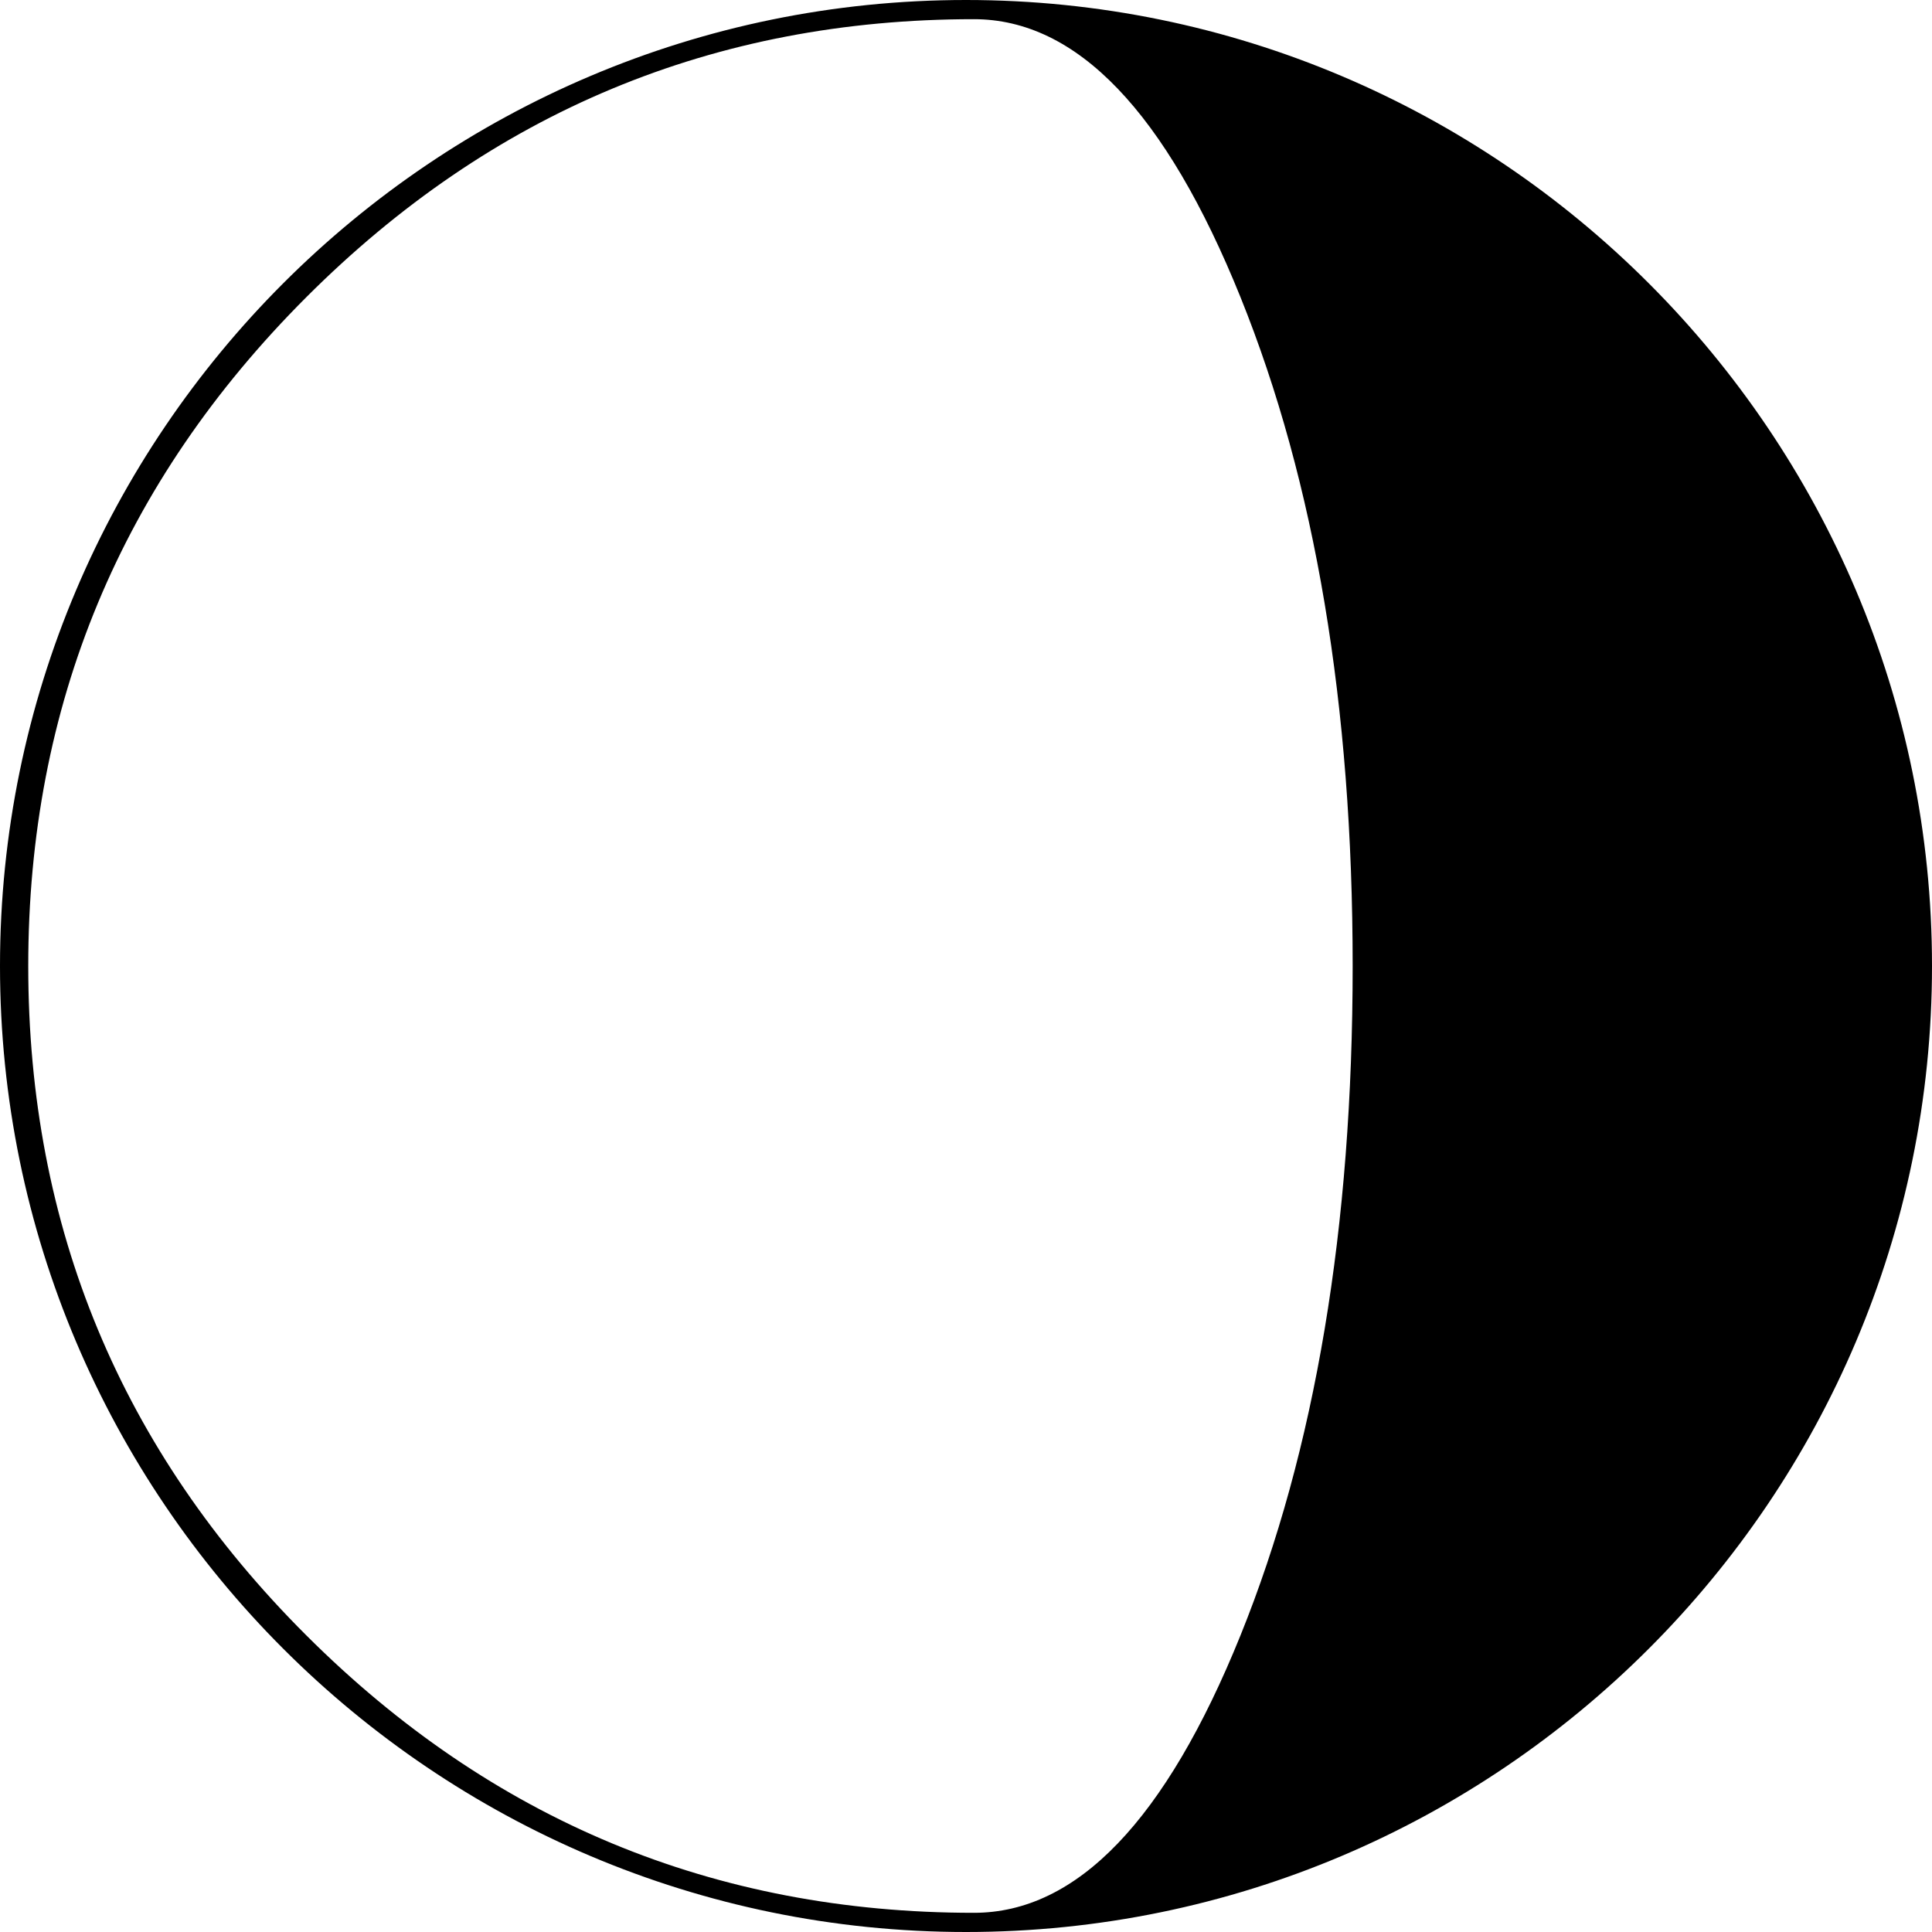
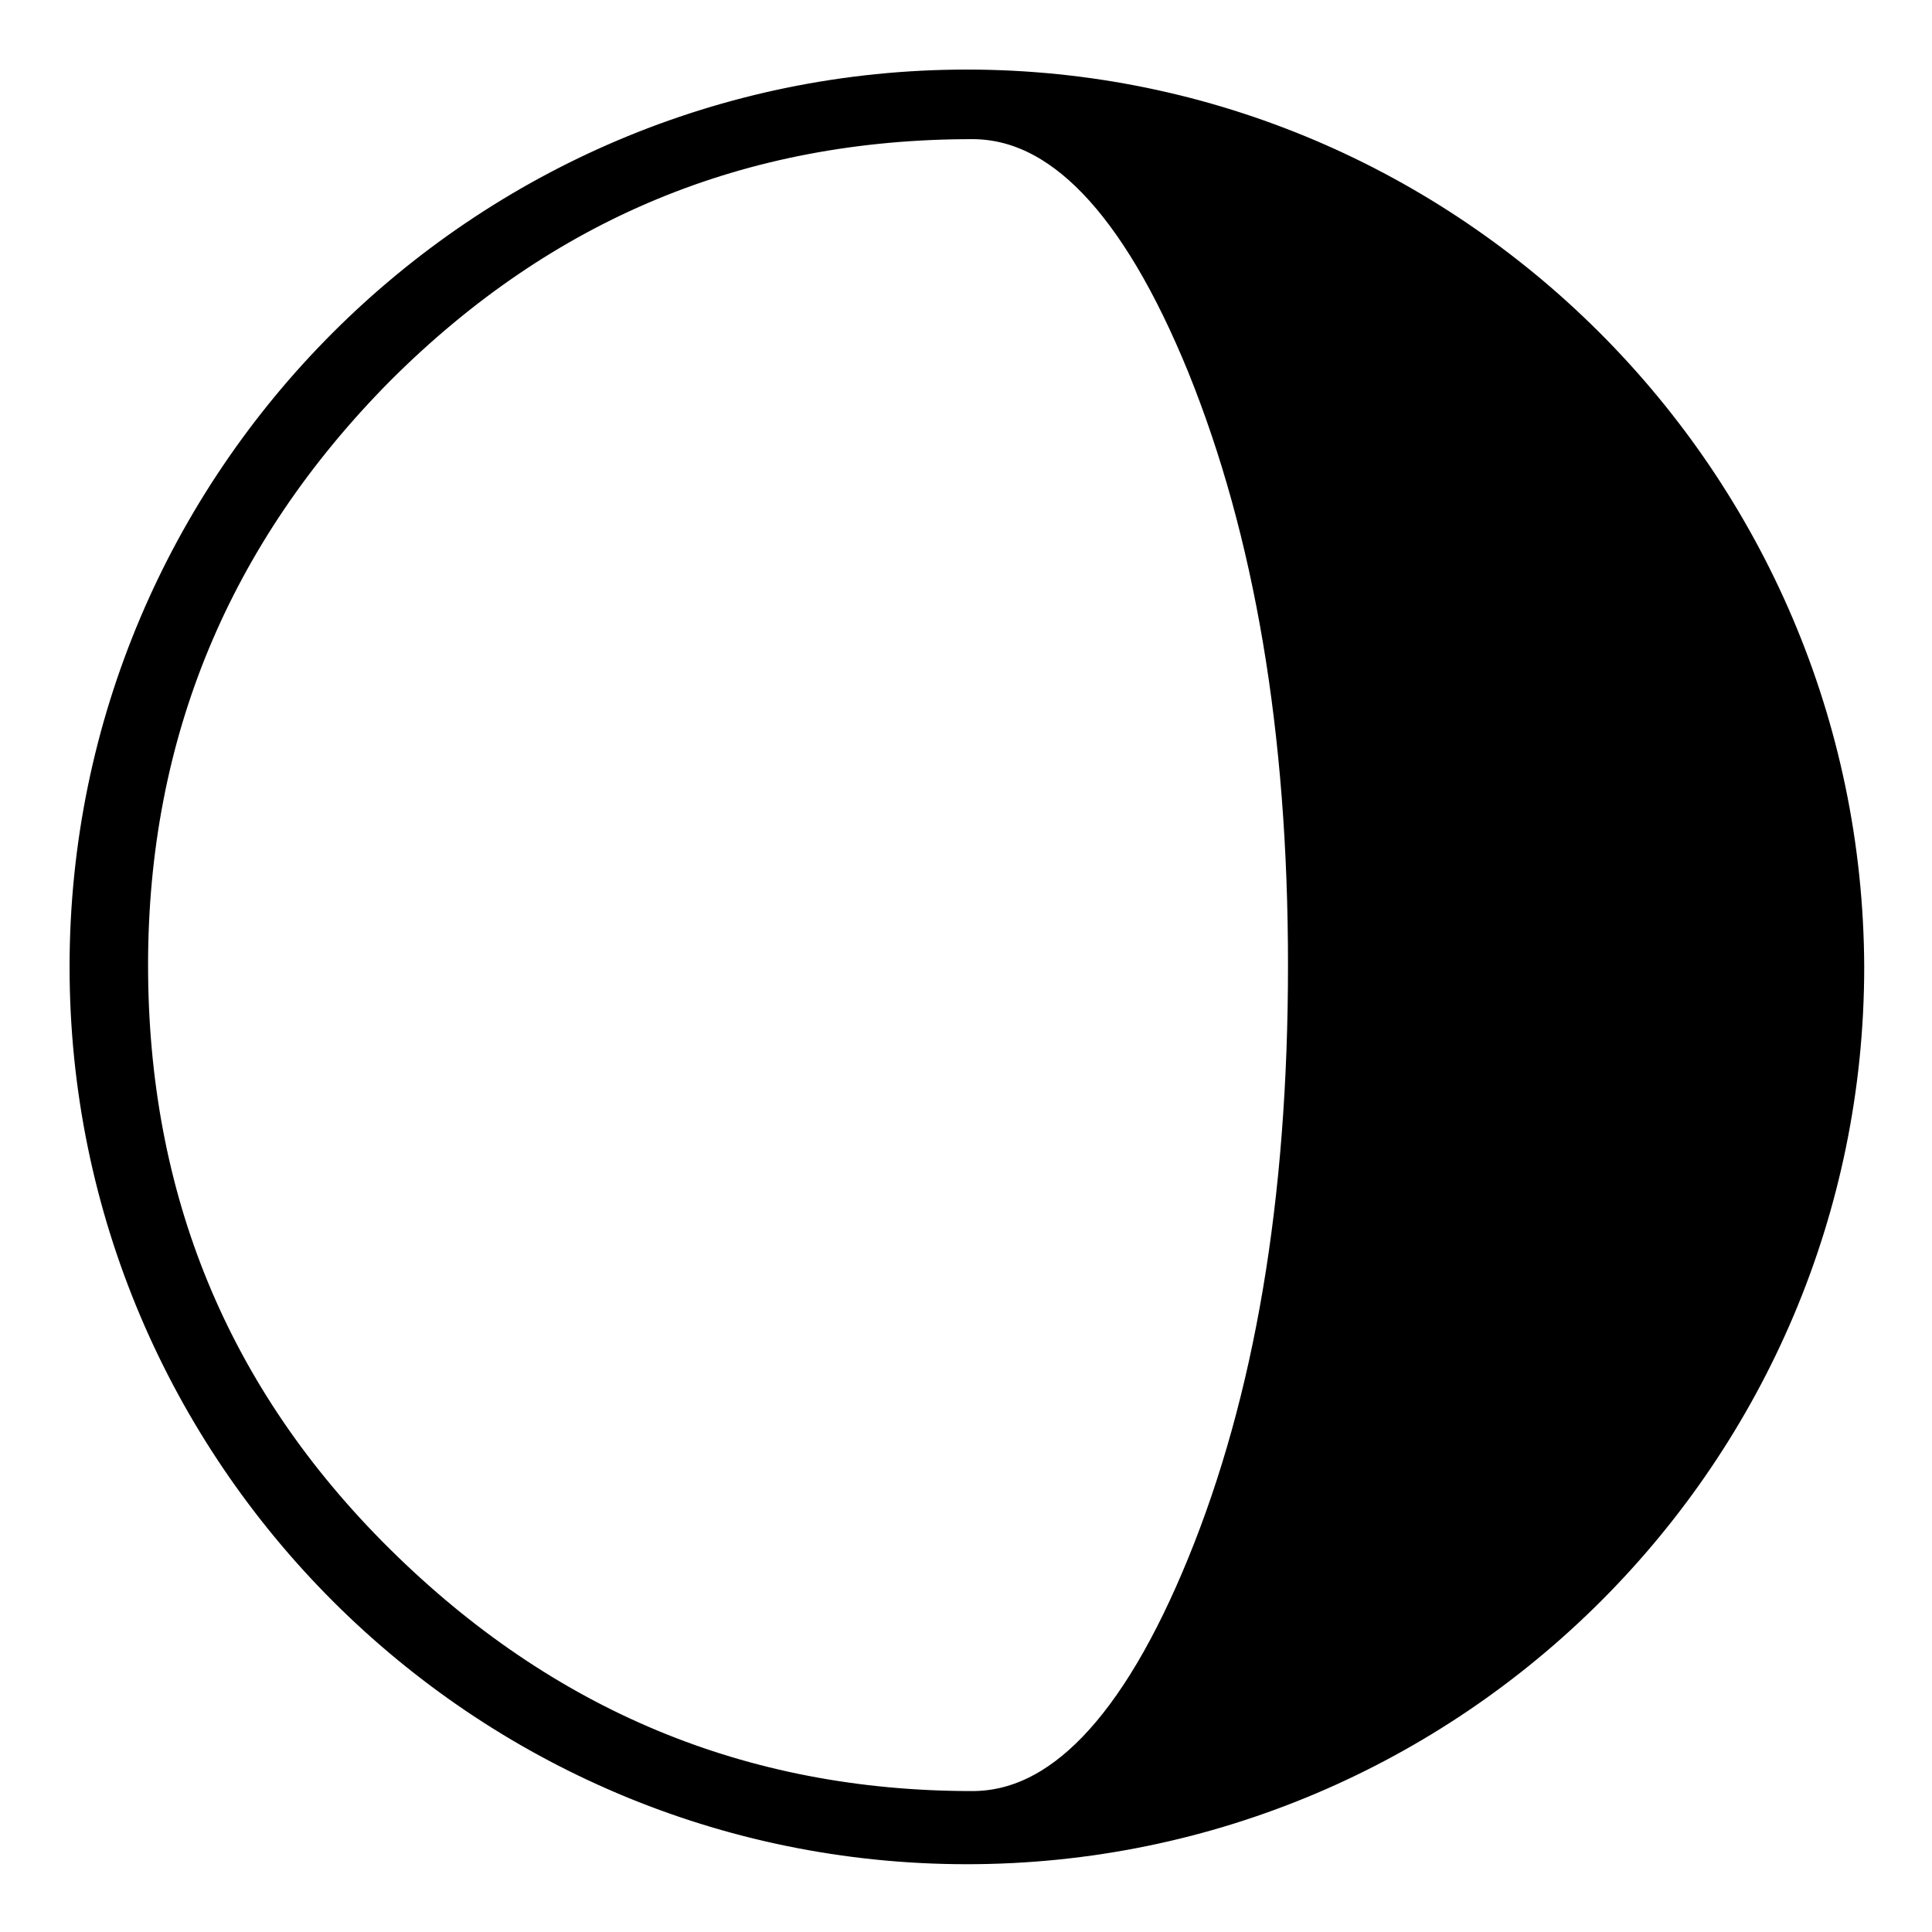
- <svg xmlns="http://www.w3.org/2000/svg" version="1.1" id="Capa_1" x="0px" y="0px" width="108.336px" height="108.336px" viewBox="0 0 108.336 108.336" style="enable-background:new 0 0 108.336 108.336;" xml:space="preserve">
+ <svg xmlns="http://www.w3.org/2000/svg" version="1.1" id="Capa_1" x="0px" y="0px" viewBox="0 0 108.3 108.3" style="enable-background:new 0 0 108.3 108.3;" xml:space="preserve">
+   <style type="text/css">
+ 	.st0{stroke:#000000;stroke-width:3;stroke-miterlimit:10;}
+ </style>
  <g>
-     <path d="M54.168,0C24.3,0,0,24.3,0,54.168c0,29.869,24.3,54.168,54.168,54.168s54.168-24.299,54.168-54.168   C108.336,24.3,84.036,0,54.168,0z M69.561,91.701c-4.194,10.372-9.178,15.559-14.947,15.559c-14.568,0-27.046-5.187-37.438-15.559   C6.781,81.327,1.584,68.816,1.584,54.168c0-14.608,5.197-27.107,15.591-37.502c10.393-10.391,22.87-15.59,37.438-15.59   c5.77,0,10.752,5.199,14.948,15.59c4.193,10.395,6.289,22.894,6.289,37.502C75.85,68.816,73.754,81.327,69.561,91.701z" />
+     <path class="st0" d="M54.2,5.4C27.3,5.4,5.4,27.3,5.4,54.2c0,26.9,21.9,48.8,48.8,48.8s48.8-21.9,48.8-48.8   C102.9,27.3,81,5.4,54.2,5.4z M68,87.9c-3.8,9.3-8.3,14-13.5,14c-13.1,0-24.3-4.7-33.7-14c-9.4-9.3-14-20.6-14-33.8   c0-13.1,4.7-24.4,14-33.8c9.4-9.4,20.6-14,33.7-14c5.2,0,9.7,4.7,13.5,14c3.8,9.4,5.7,20.6,5.7,33.8C73.7,67.4,71.8,78.6,68,87.9z" />
  </g>
-   <g>
- </g>
-   <g>
- </g>
-   <g>
- </g>
-   <g>
- </g>
-   <g>
- </g>
-   <g>
- </g>
-   <g>
- </g>
-   <g>
- </g>
-   <g>
- </g>
-   <g>
- </g>
-   <g>
- </g>
-   <g>
- </g>
-   <g>
- </g>
-   <g>
- </g>
-   <g>
- </g>
</svg>
